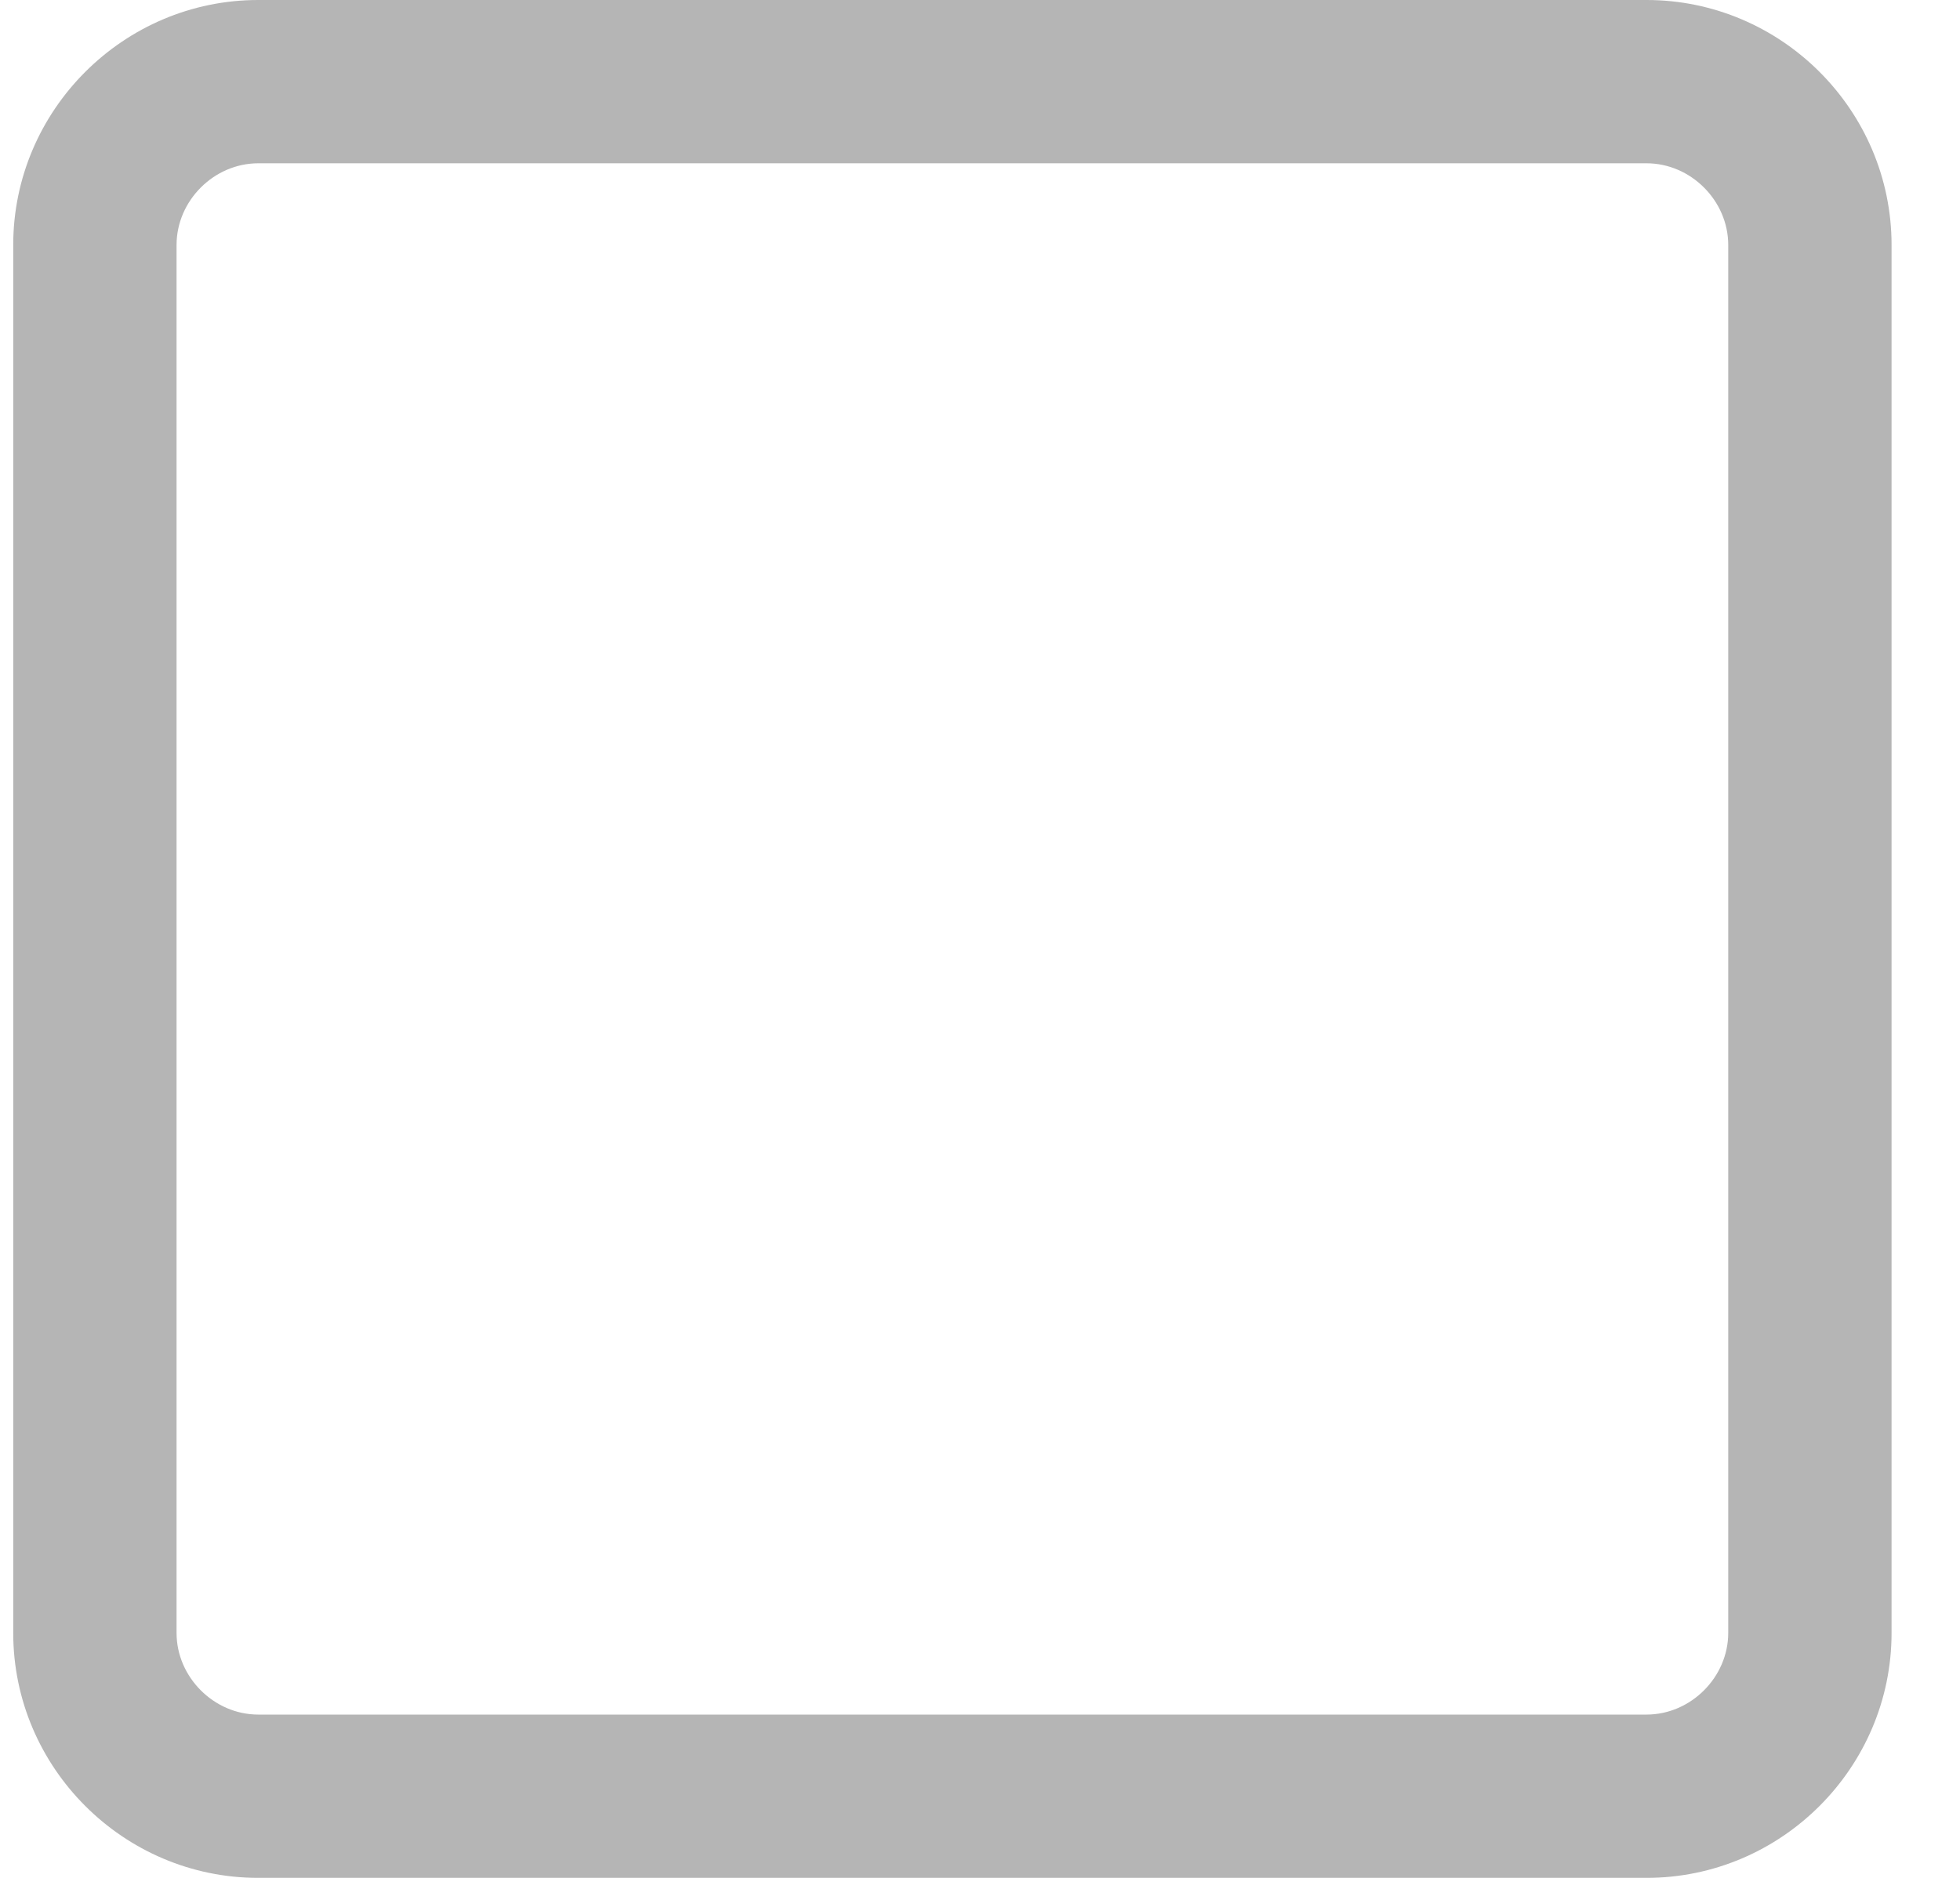
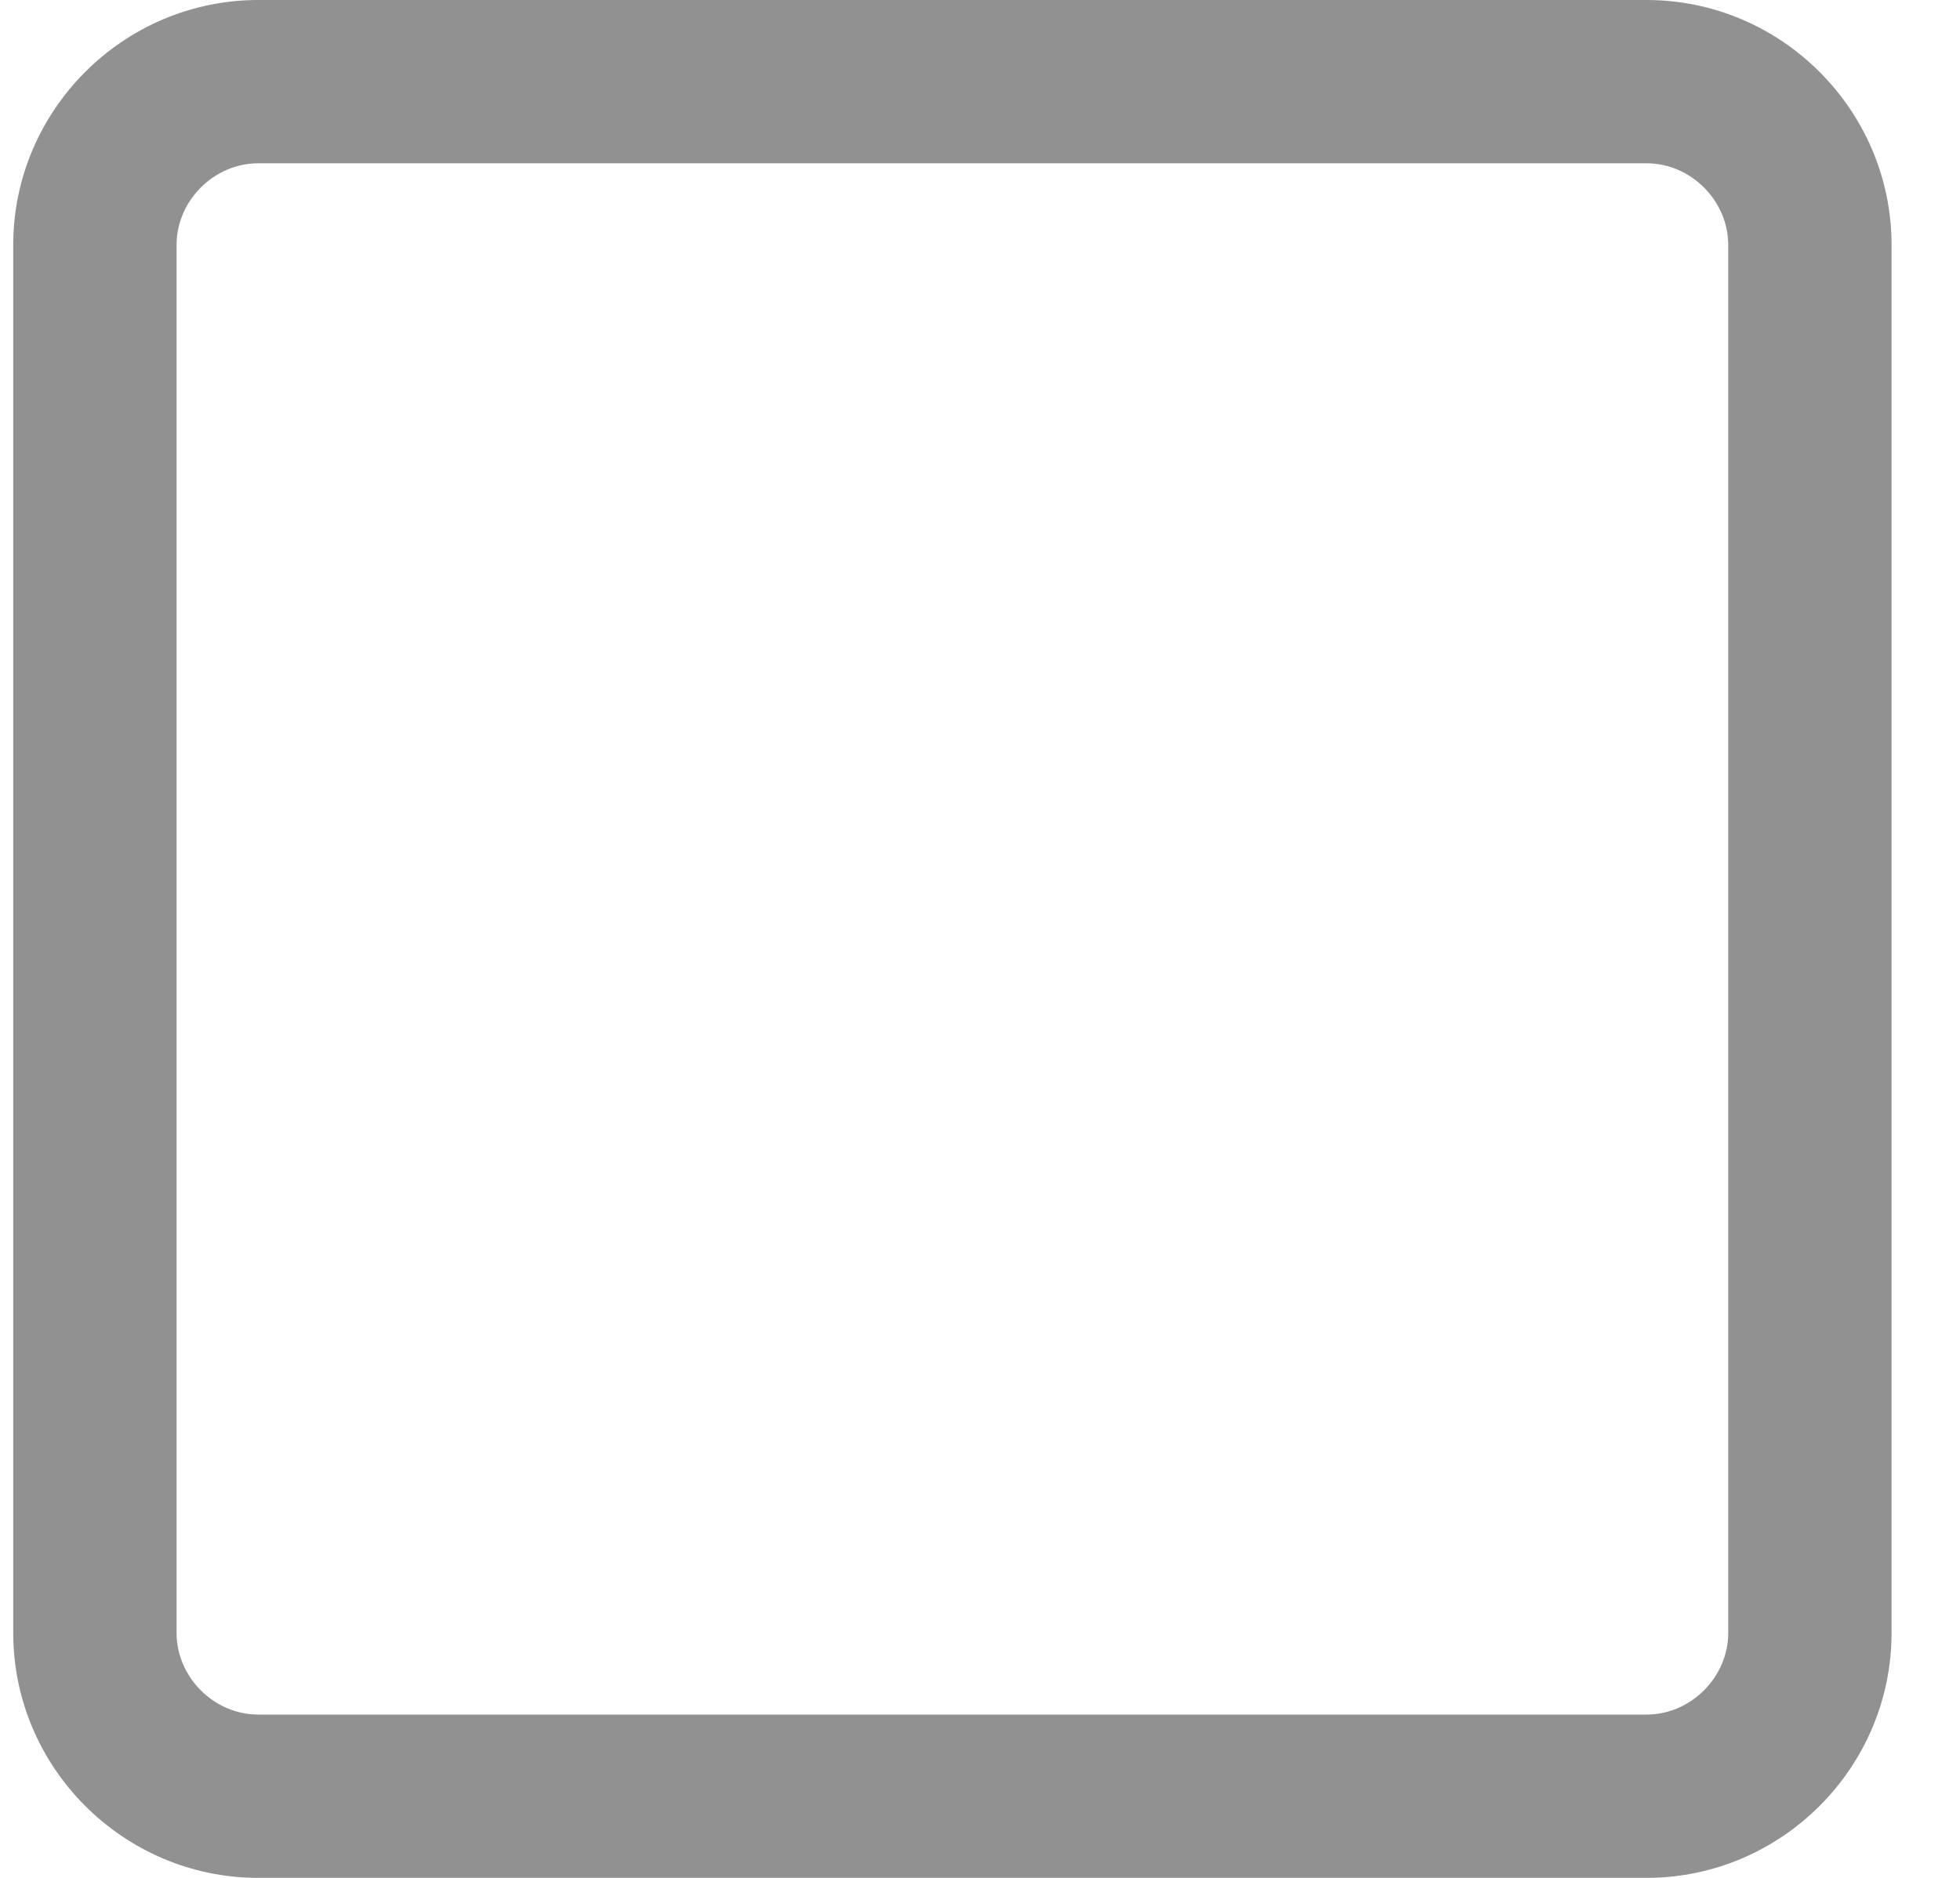
<svg xmlns="http://www.w3.org/2000/svg" width="24" height="23" viewBox="0 0 24 23" fill="none">
-   <path fill-rule="evenodd" clip-rule="evenodd" d="M3.162 0H20.162C21.812 0 23.162 1.35 23.162 3V20C23.162 21.65 21.812 23 20.162 23H3.162C1.512 23 0.162 21.65 0.162 20V3C0.162 1.35 1.512 0 3.162 0ZM21.162 3C21.162 2.458 20.704 2 20.162 2H3.162C2.62 2 2.162 2.458 2.162 3V20C2.162 20.542 2.62 21 3.162 21H20.162C20.704 21 21.162 20.542 21.162 20V3Z" fill="#b5b5b5" />
+   <path fill-rule="evenodd" clip-rule="evenodd" d="M3.162 0H20.162C21.812 0 23.162 1.35 23.162 3V20C23.162 21.65 21.812 23 20.162 23H3.162C1.512 23 0.162 21.65 0.162 20V3C0.162 1.35 1.512 0 3.162 0ZM21.162 3C21.162 2.458 20.704 2 20.162 2H3.162C2.62 2 2.162 2.458 2.162 3V20C2.162 20.542 2.62 21 3.162 21H20.162C20.704 21 21.162 20.542 21.162 20V3Z" fill="#919191" />
</svg>
